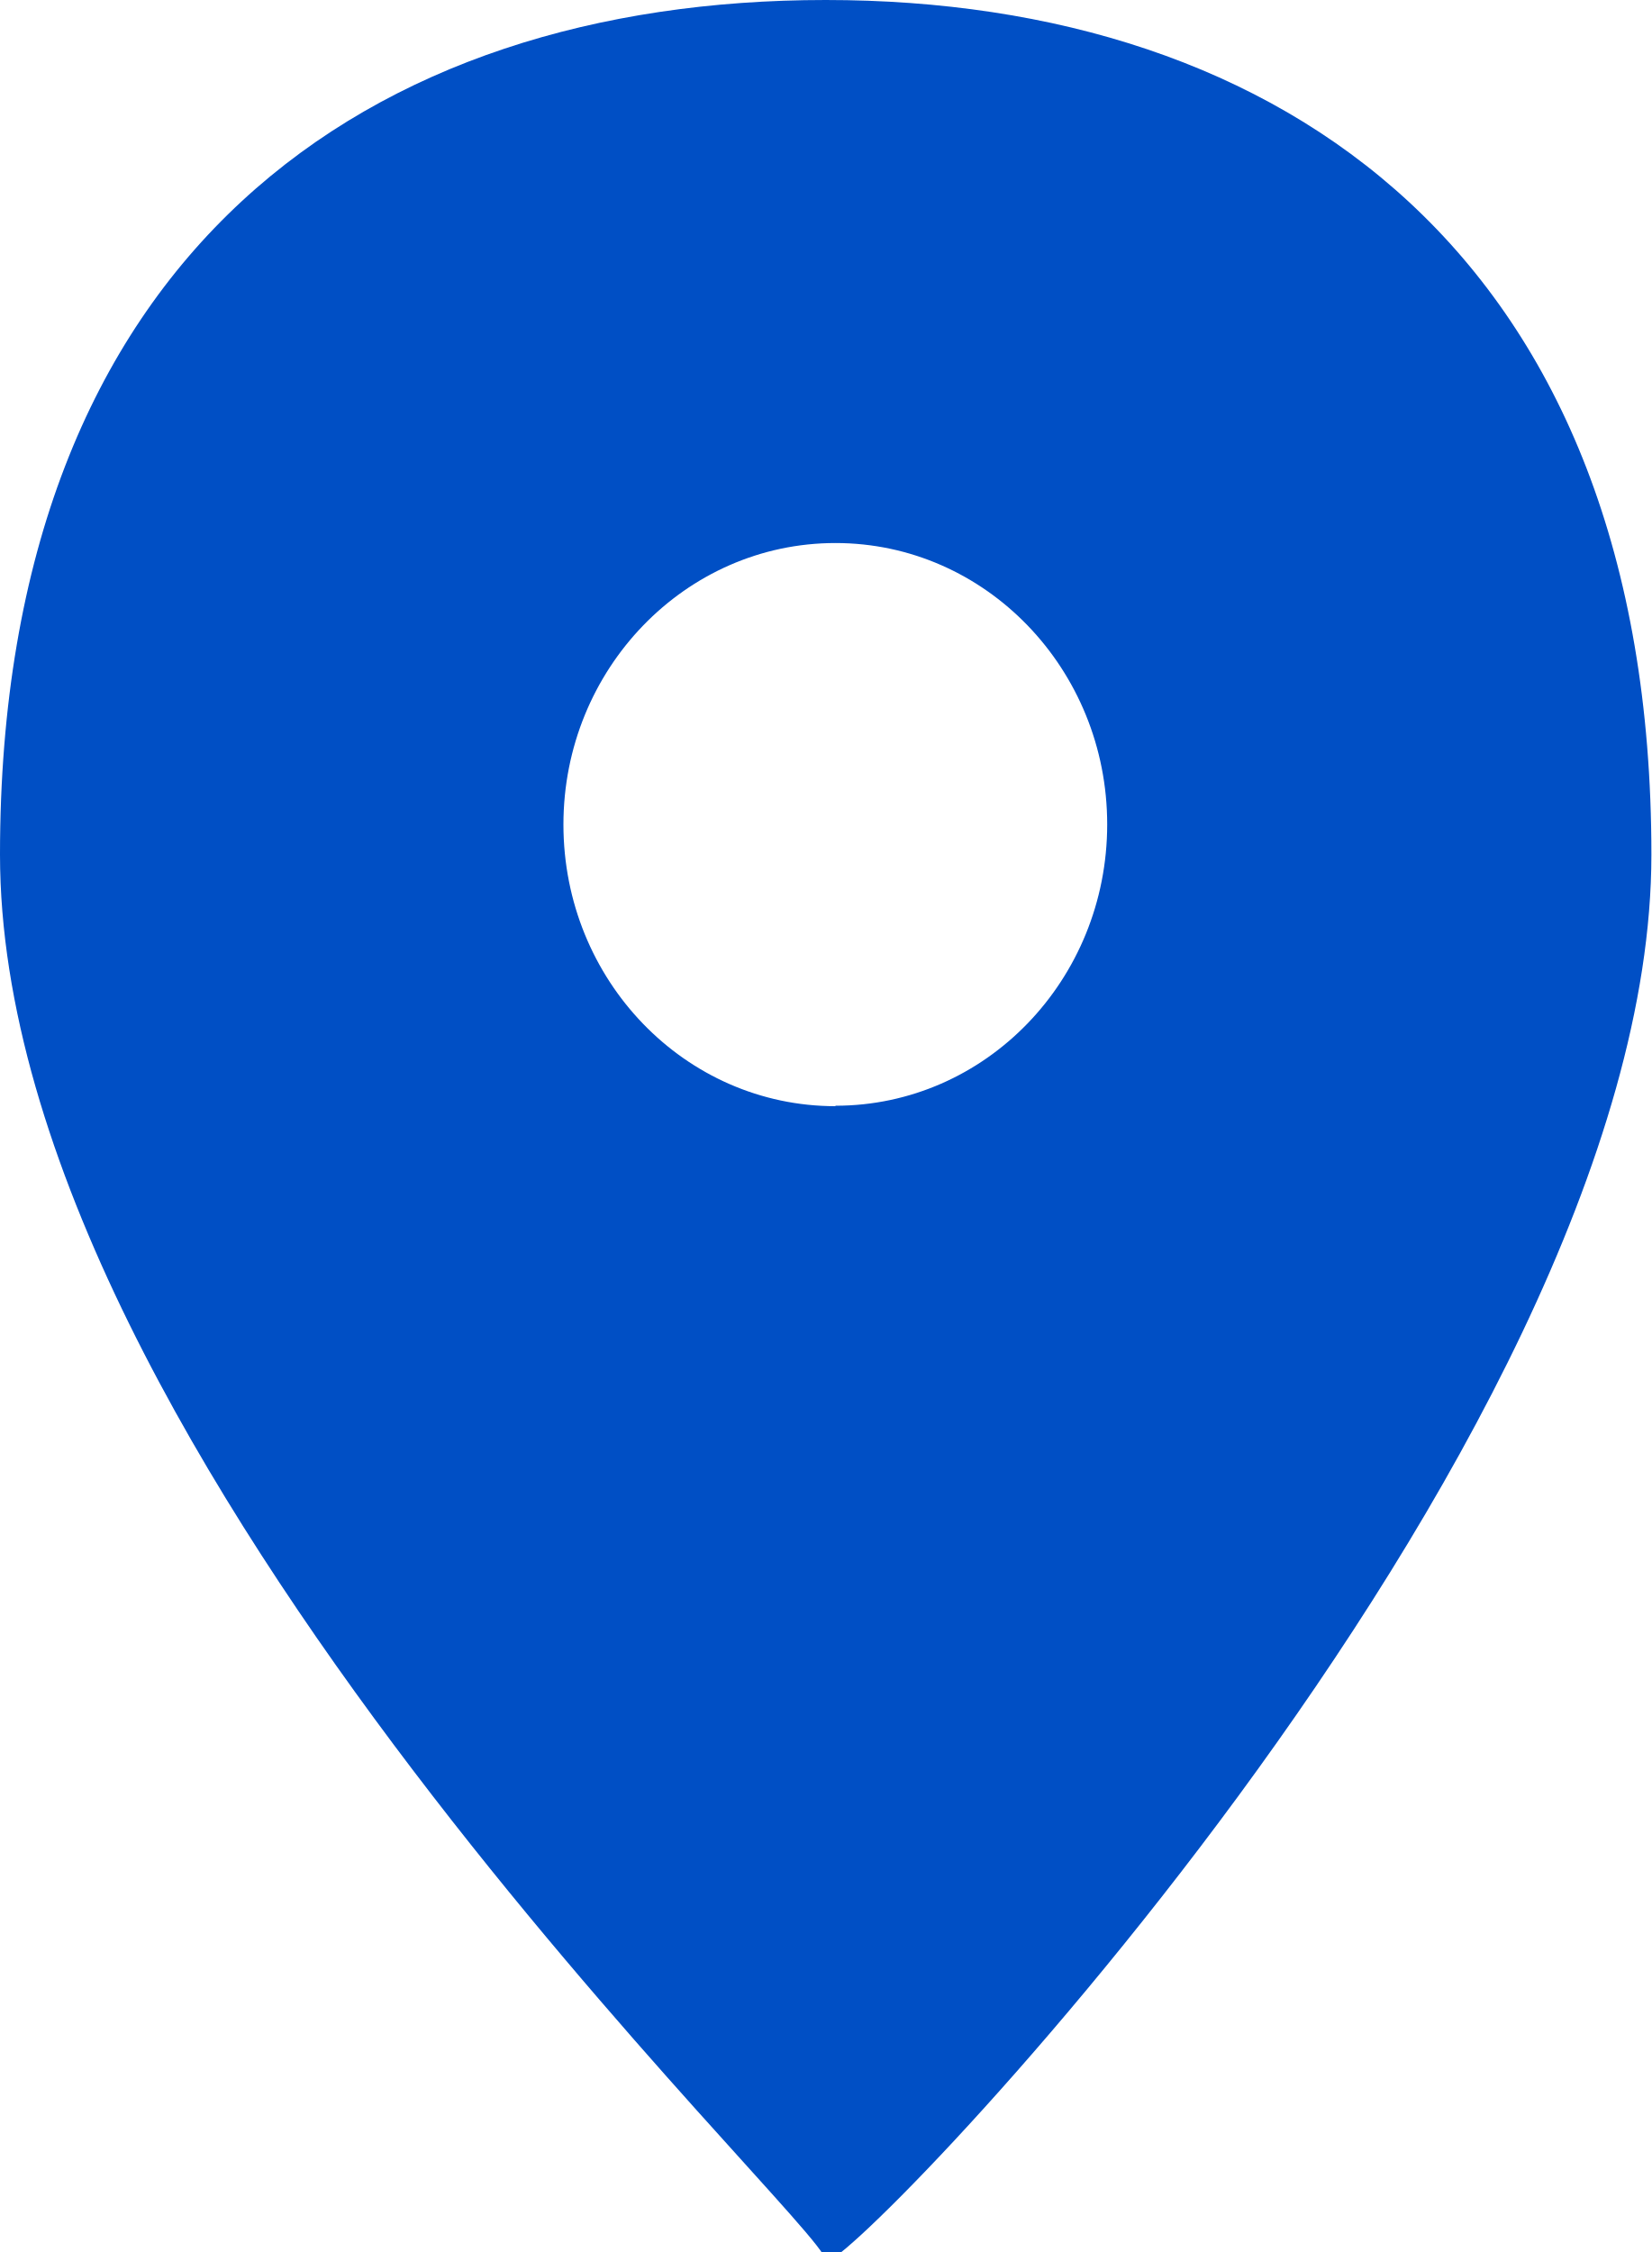
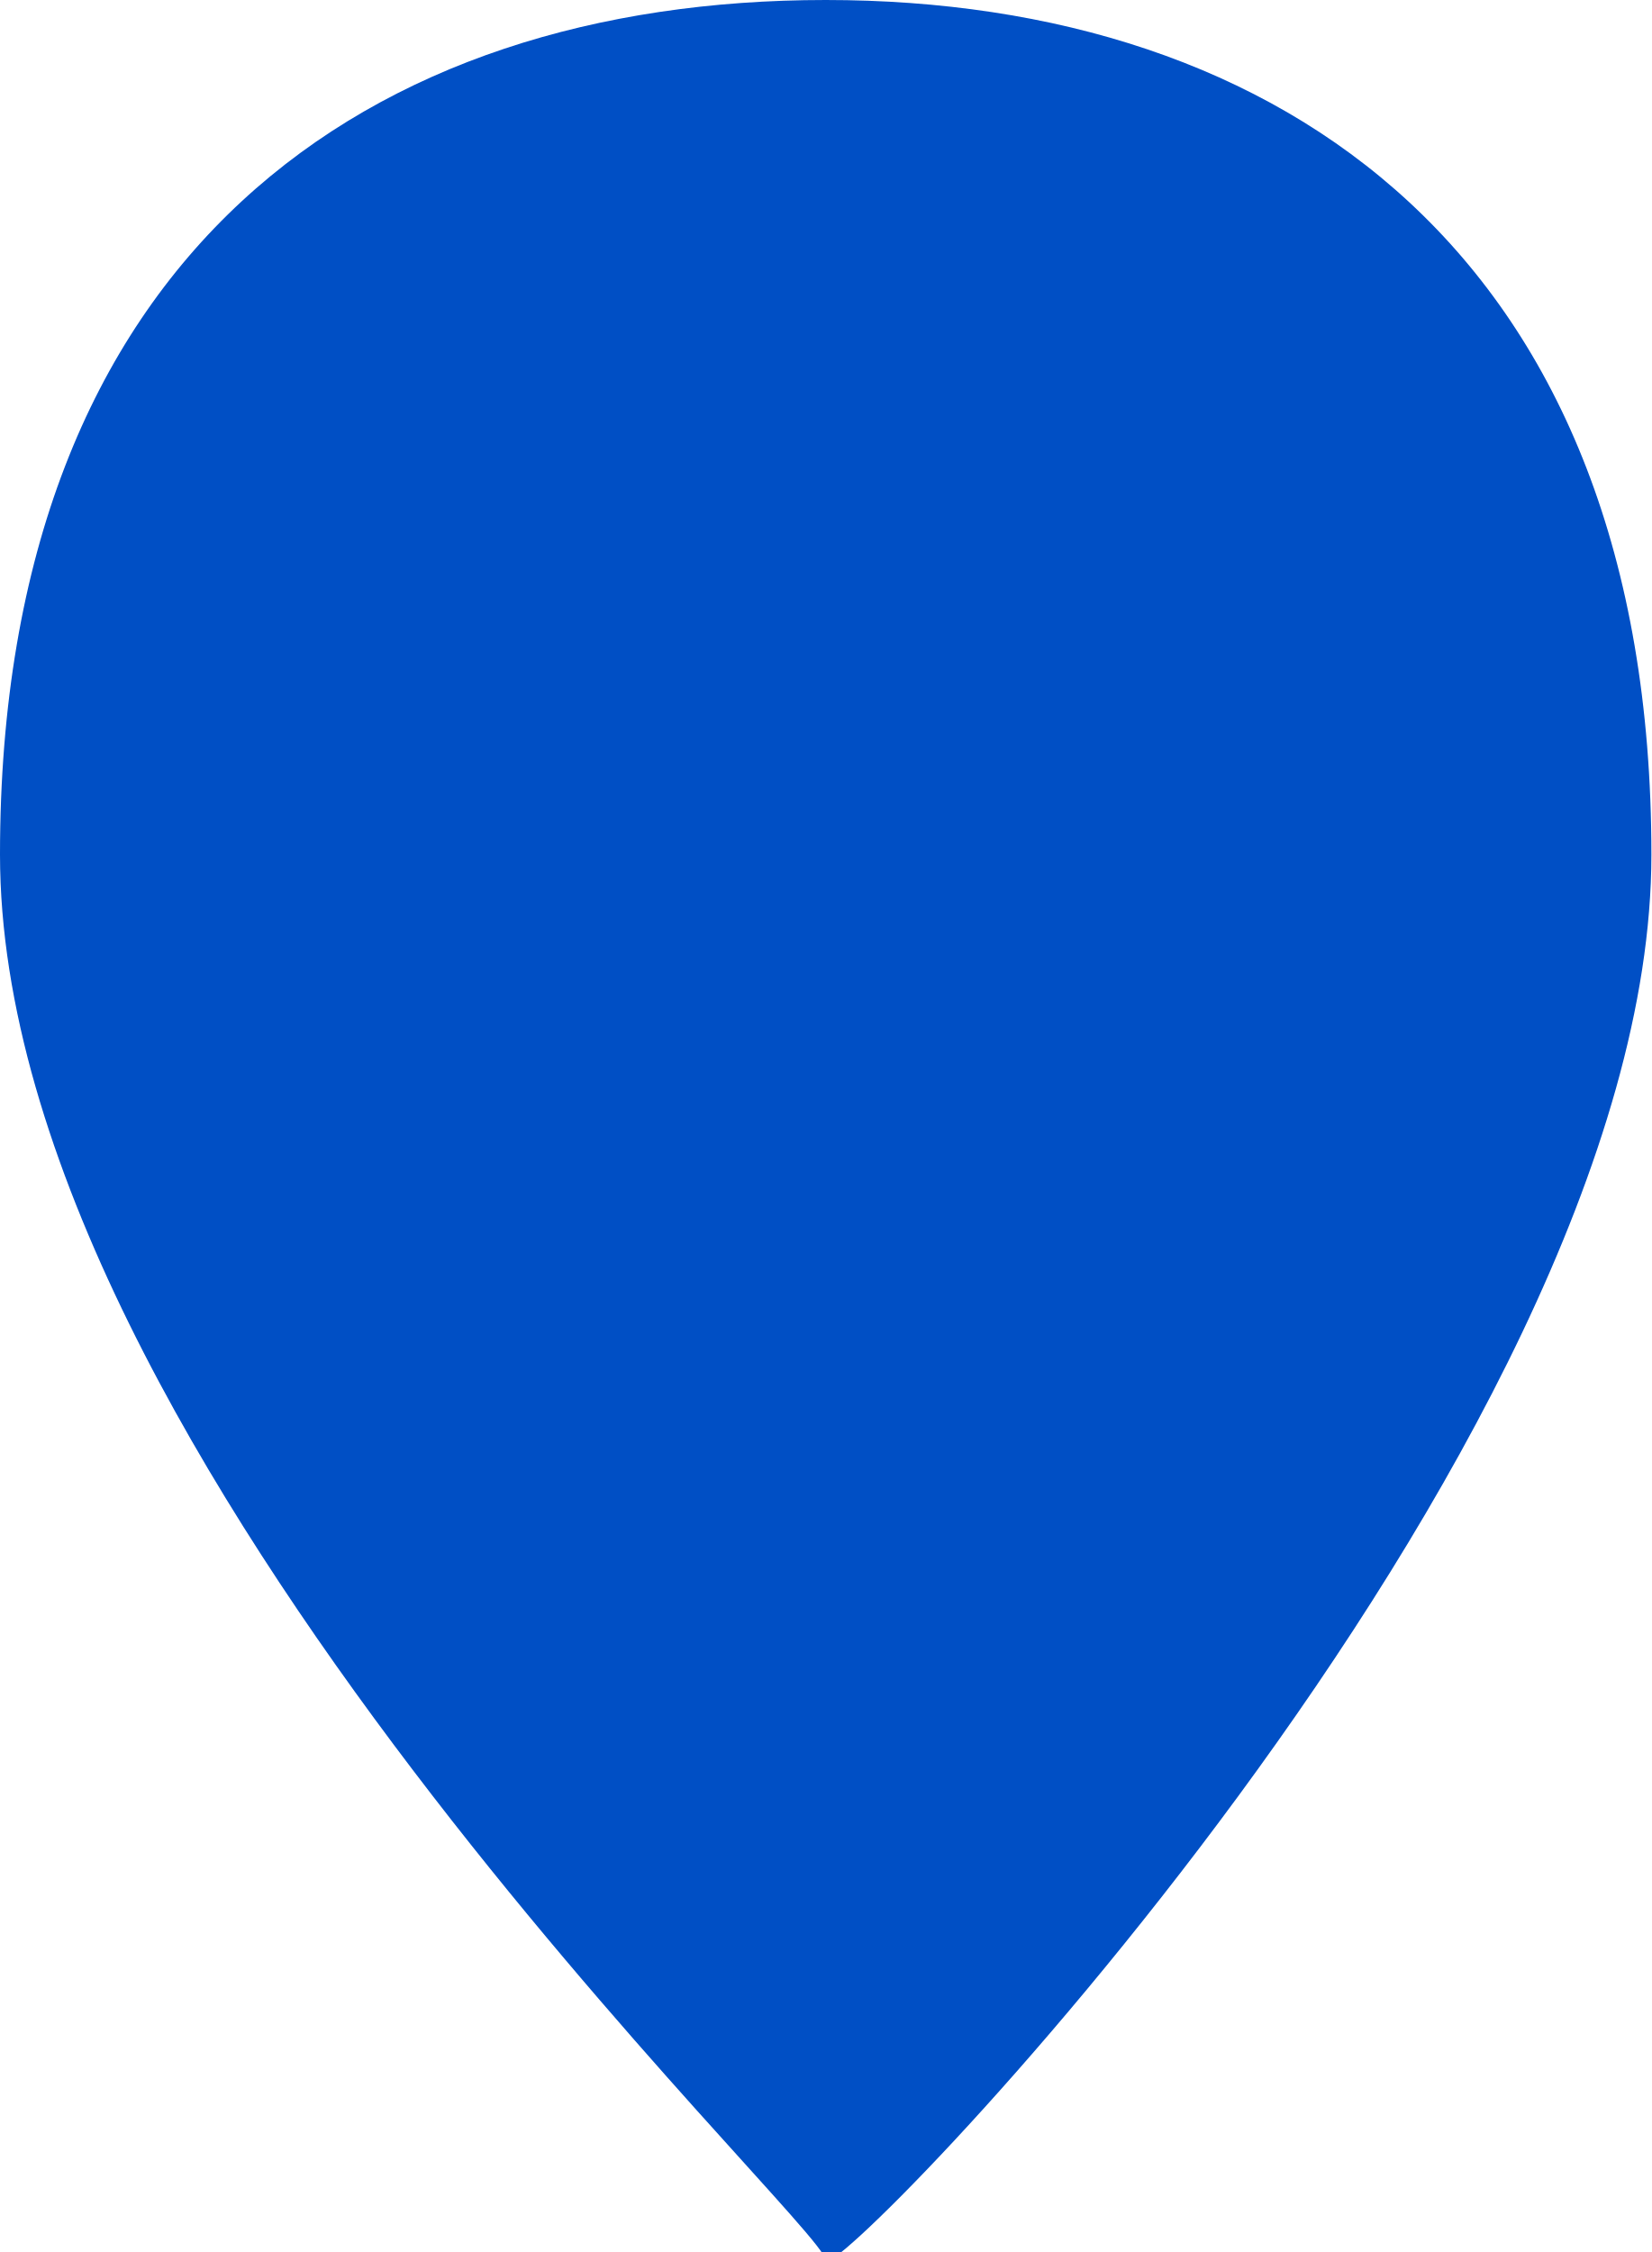
<svg xmlns="http://www.w3.org/2000/svg" width="11" height="15" viewBox="0 0 11 15">
-   <path d="M5.5 15.055c0 .24 5.5-5.37 5.5-9.363C11 1.7 8.538 0 5.5 0S0 1.676 0 5.692s5.5 9.124 5.5 9.363zm.065-7.69c1 0 1.81-.838 1.81-1.874 0-1.034-.81-1.874-1.81-1.874s-1.812.84-1.812 1.875c0 1.037.81 1.876 1.812 1.876z" id="pin" fill="#004FC5" fill-rule="evenodd" />
+   <g fill="none">
+     <path d="M5.5 15.055c0 .24 5.5-5.37 5.5-9.363C11 1.7 8.538 0 5.5 0S0 1.676 0 5.692s5.5 9.124 5.5 9.363zm.065-7.69c1 0 1.81-.838 1.81-1.874 0-1.034-.81-1.874-1.81-1.874s-1.812.84-1.812 1.875c0 1.037.81 1.876 1.812 1.876z" fill="#004FC5" />
+   </g>
</svg>
